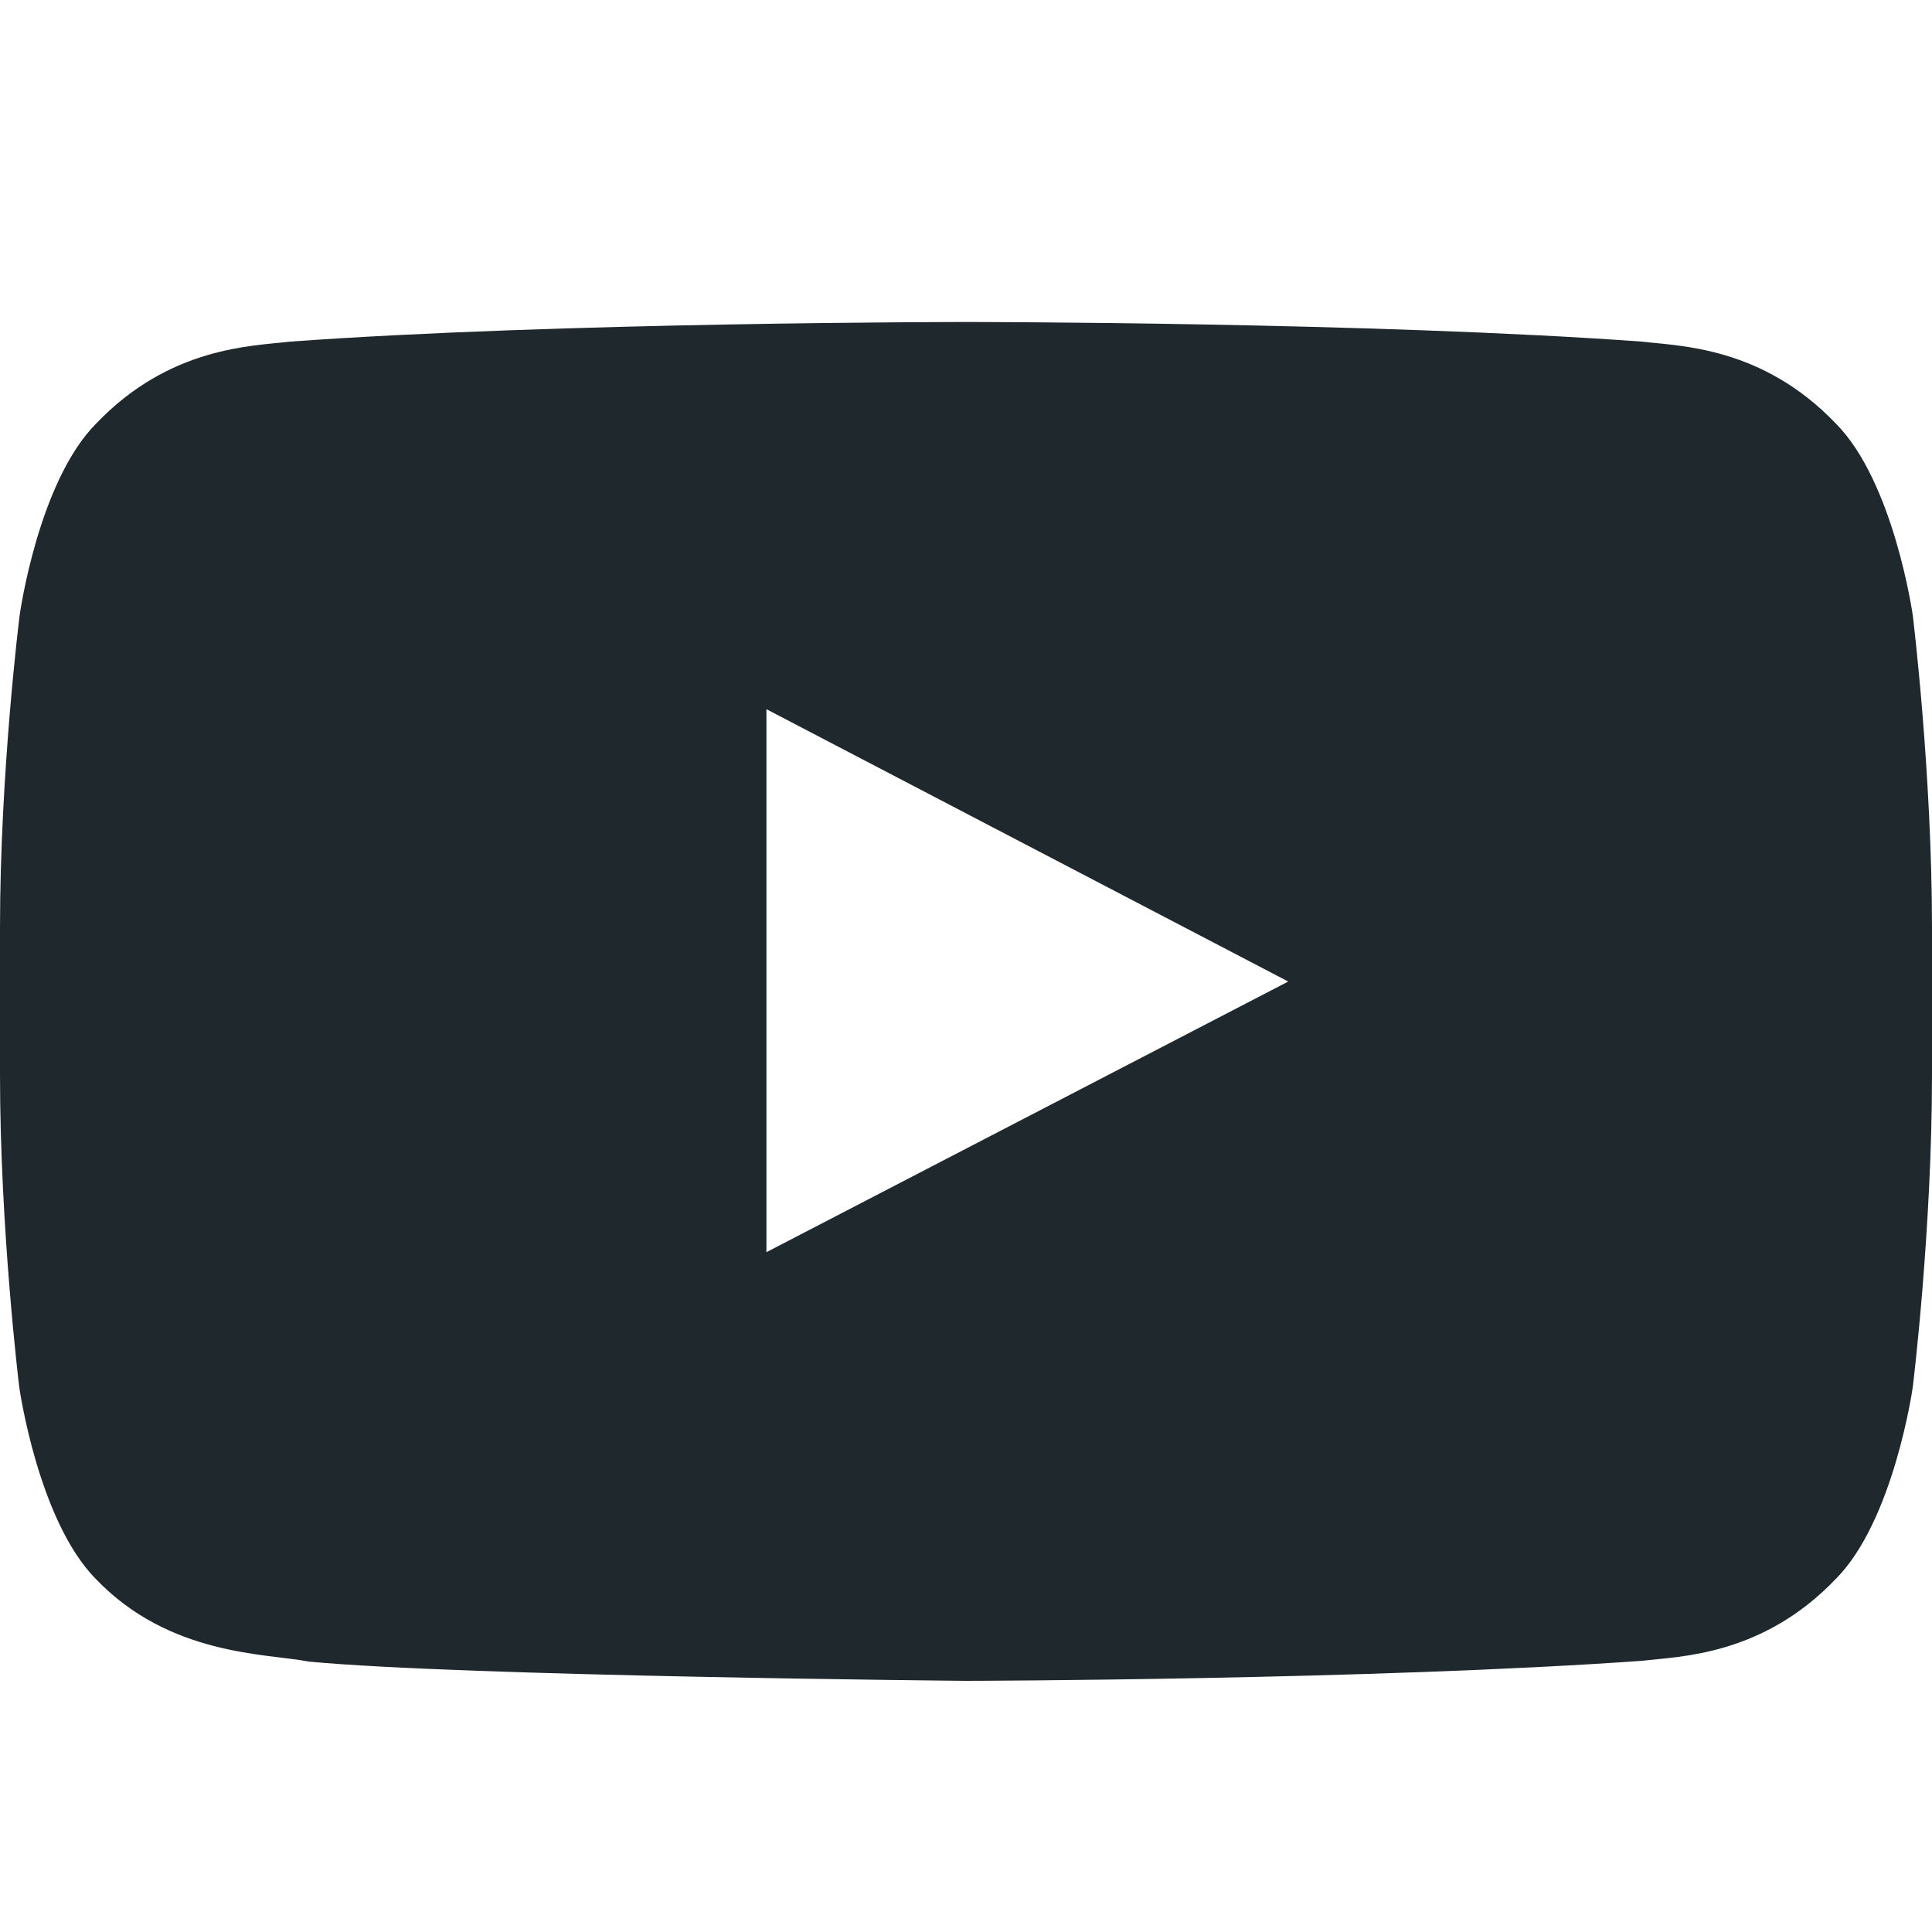
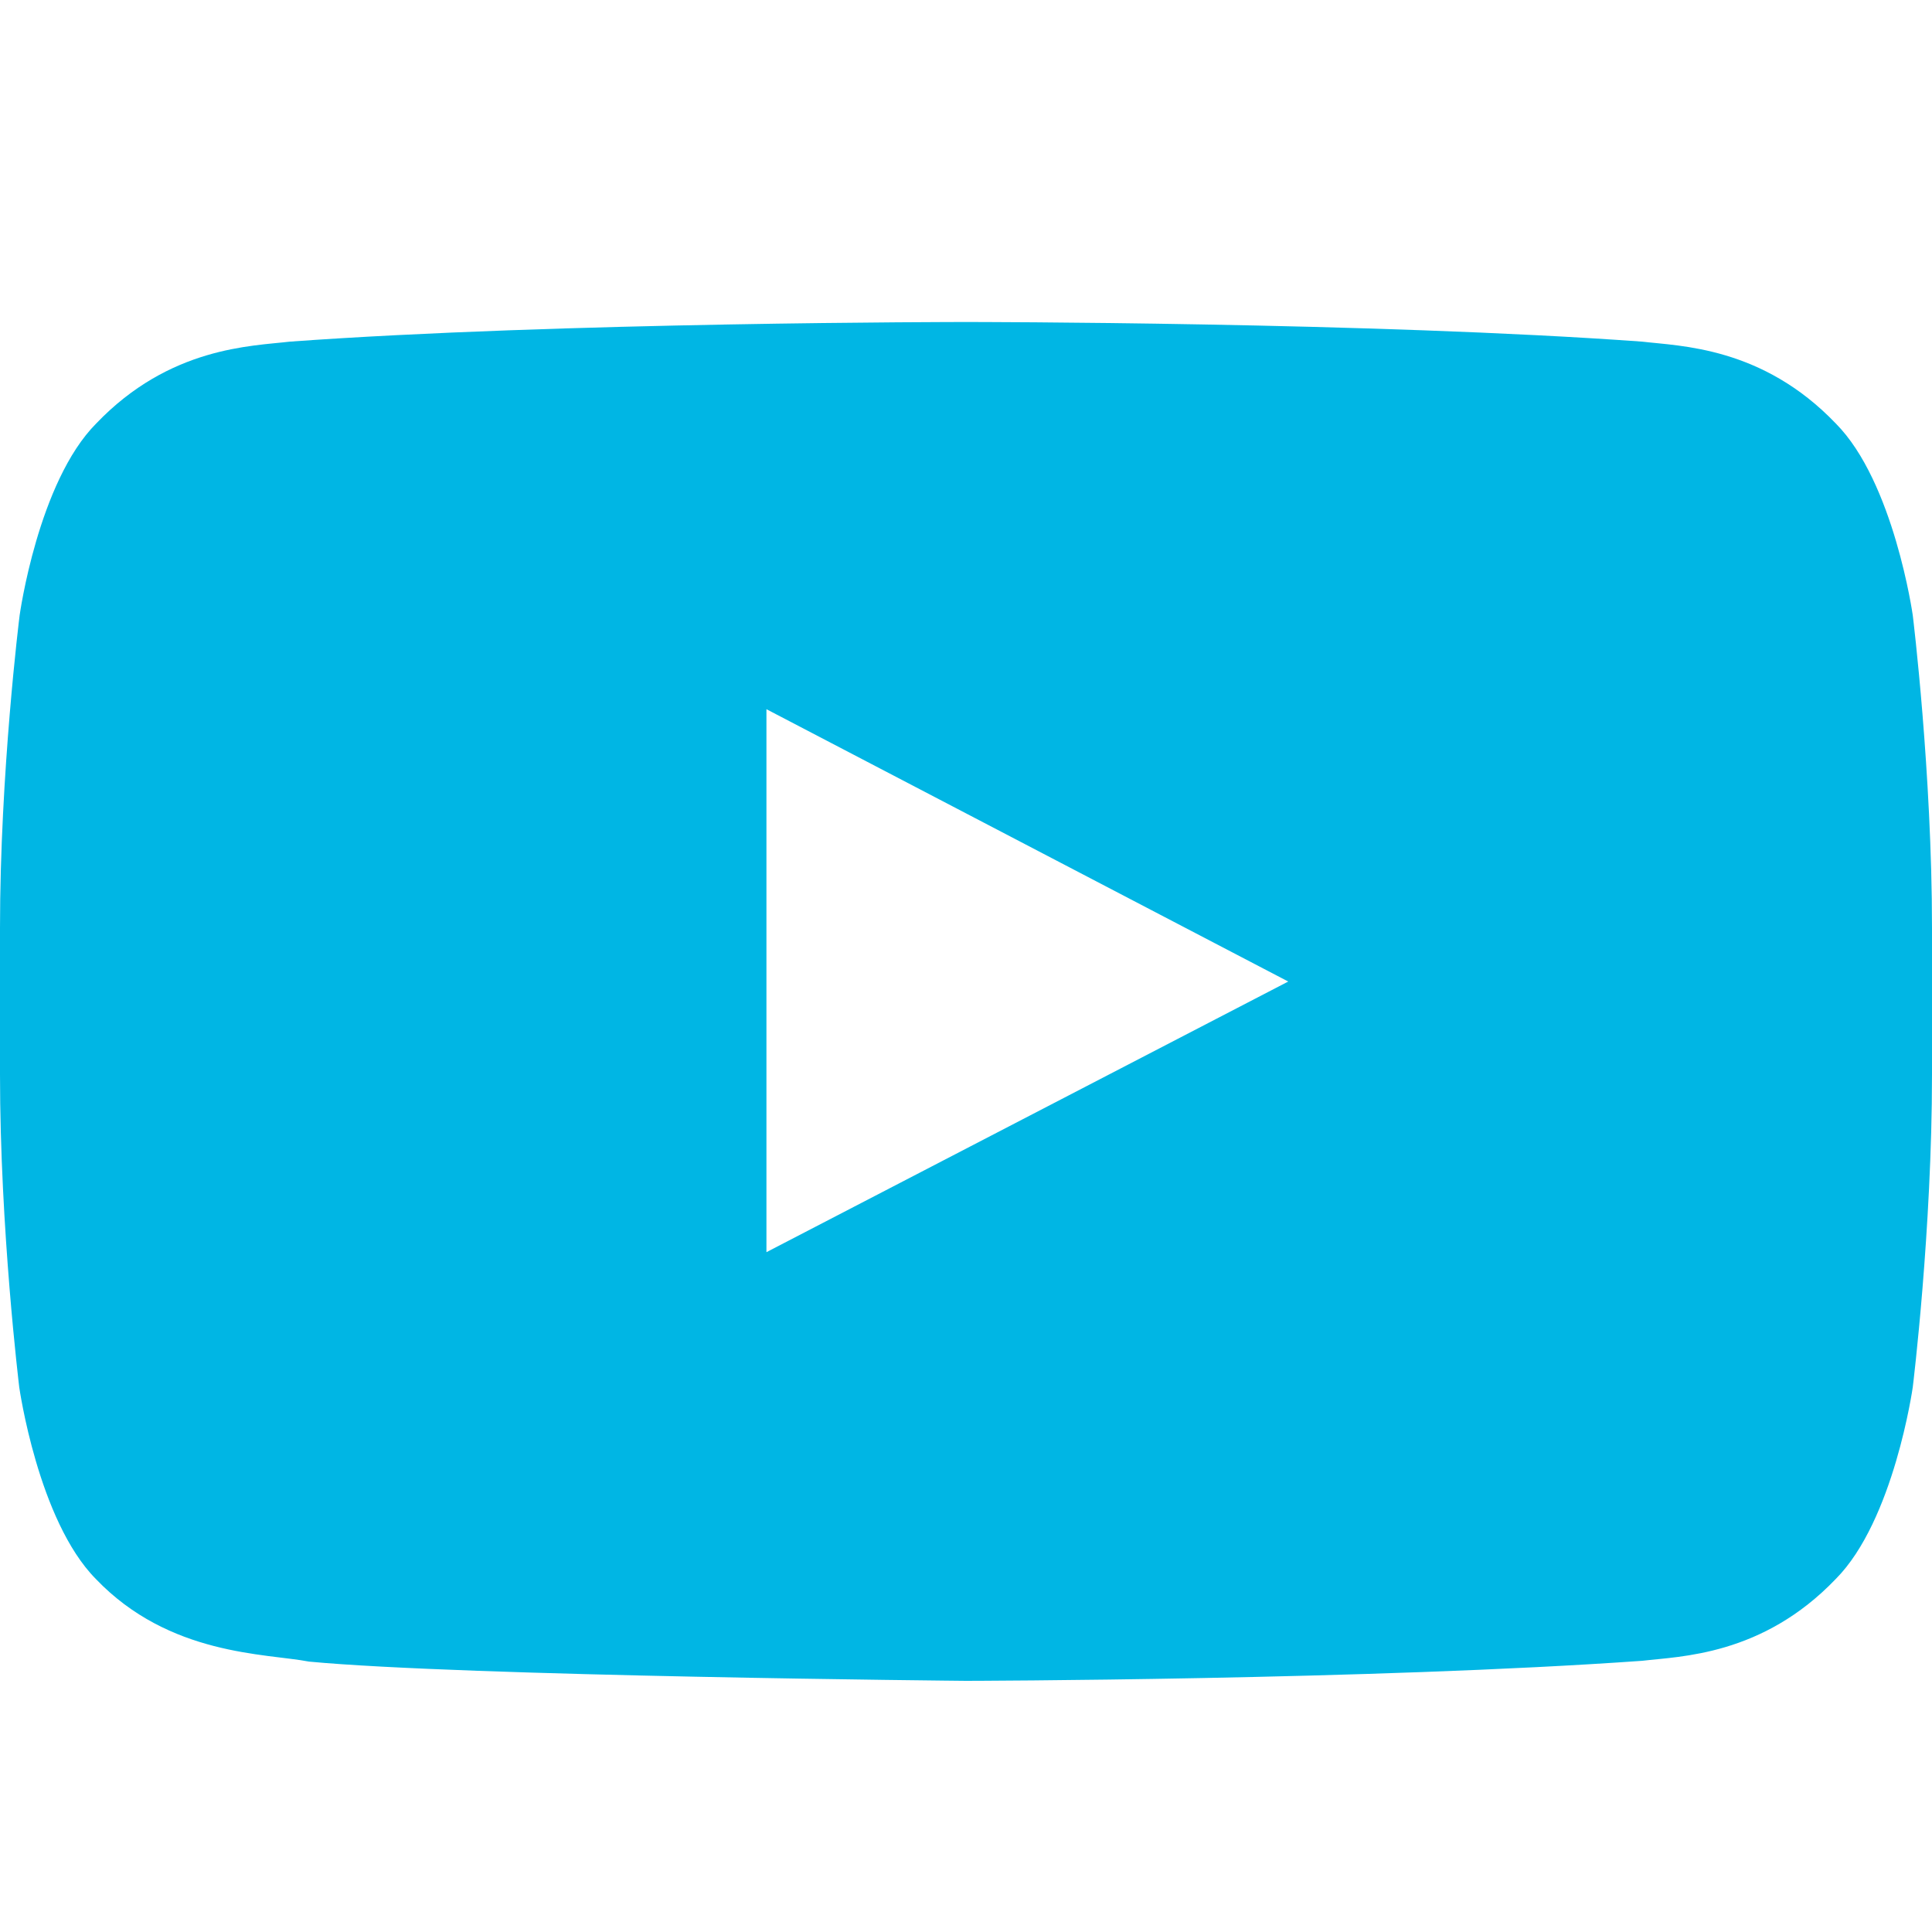
<svg xmlns="http://www.w3.org/2000/svg" width="24" height="24" viewBox="0 0 24 24" fill="none">
-   <path d="M12.005 4C12.041 4 17.056 4.001 20.4 4.244C20.869 4.3 21.891 4.305 22.805 5.261C23.527 5.987 23.761 7.643 23.761 7.643C23.765 7.673 24 9.603 24 11.528V13.347C24 15.277 23.765 17.202 23.761 17.232C23.761 17.232 23.527 18.888 22.805 19.614C21.891 20.57 20.869 20.575 20.4 20.631C17.044 20.87 12 20.88 12 20.88C12 20.88 5.761 20.823 3.839 20.641C3.304 20.538 2.104 20.57 1.19 19.614C0.473 18.888 0.239 17.232 0.239 17.232C0.236 17.202 0 15.272 0 13.347V11.528C0 9.602 0.24 7.672 0.244 7.643C0.244 7.643 0.473 5.987 1.195 5.261C2.109 4.305 3.131 4.3 3.6 4.244C6.944 4.001 11.959 4 11.995 4H12.005ZM9.521 15.555L16.003 12.193L9.521 8.81V15.555Z" fill="#1F282C" />
+   <path d="M12.005 4C12.041 4 17.056 4.001 20.4 4.244C20.869 4.3 21.891 4.305 22.805 5.261C23.527 5.987 23.761 7.643 23.761 7.643C23.765 7.673 24 9.603 24 11.528V13.347C24 15.277 23.765 17.202 23.761 17.232C23.761 17.232 23.527 18.888 22.805 19.614C21.891 20.57 20.869 20.575 20.4 20.631C17.044 20.87 12 20.88 12 20.88C12 20.88 5.761 20.823 3.839 20.641C3.304 20.538 2.104 20.57 1.19 19.614C0.473 18.888 0.239 17.232 0.239 17.232C0.236 17.202 0 15.272 0 13.347V11.528C0 9.602 0.24 7.672 0.244 7.643C0.244 7.643 0.473 5.987 1.195 5.261C2.109 4.305 3.131 4.3 3.6 4.244C6.944 4.001 11.959 4 11.995 4H12.005ZM9.521 15.555L16.003 12.193L9.521 8.81V15.555Z" fill="#00B6E4" />
</svg>
